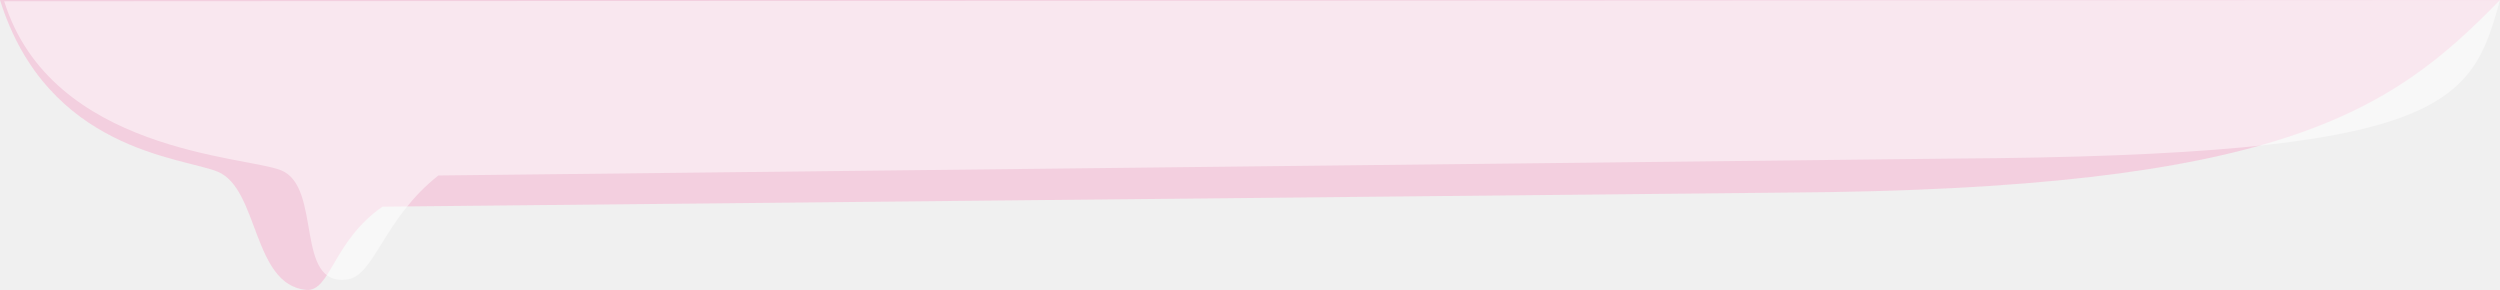
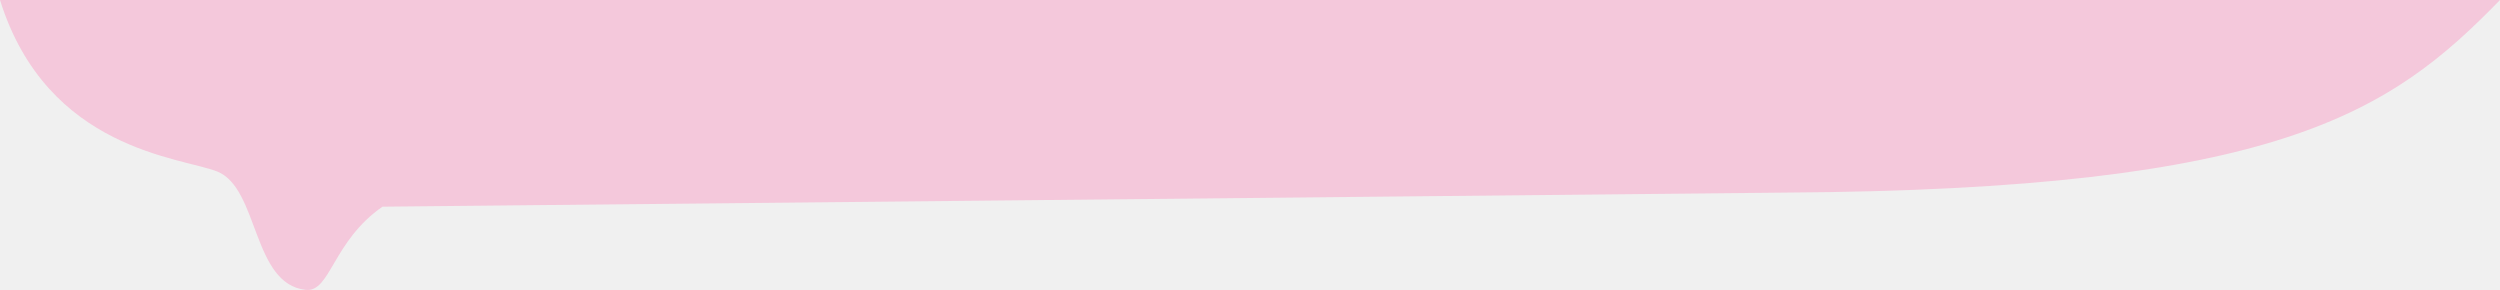
<svg xmlns="http://www.w3.org/2000/svg" viewBox="0 0 1923.24 223.07">
  <defs>
-     <style>.cls-1{fill:#f4c8db;opacity:0.81;}.cls-2{fill:#fff;opacity:0.5;}</style>
+     <style>.cls-1{fill:#f4c8db;}</style>
  </defs>
  <g id="圖層_2" data-name="圖層 2">
    <g id="圖層_1-2" data-name="圖層 1">
      <path class="cls-1" d="M167.24,132c32,13,26.73,86.66,68,91,19,2,20.57-37.33,59-64l1078.3-10.83C1753.24,146,1839,86.56,1923.24,0H0C36.24,116,140.15,121,167.24,132Z" />
-       <path class="cls-2" d="M216.24,131c32,13,9.92,89.87,51,84,21-3,28-47,70-80l1164-13c380.7-2.17,400-41,422-122L3.24,1C39.47,117,189.15,120,216.24,131Z" />
    </g>
  </g>
</svg>
